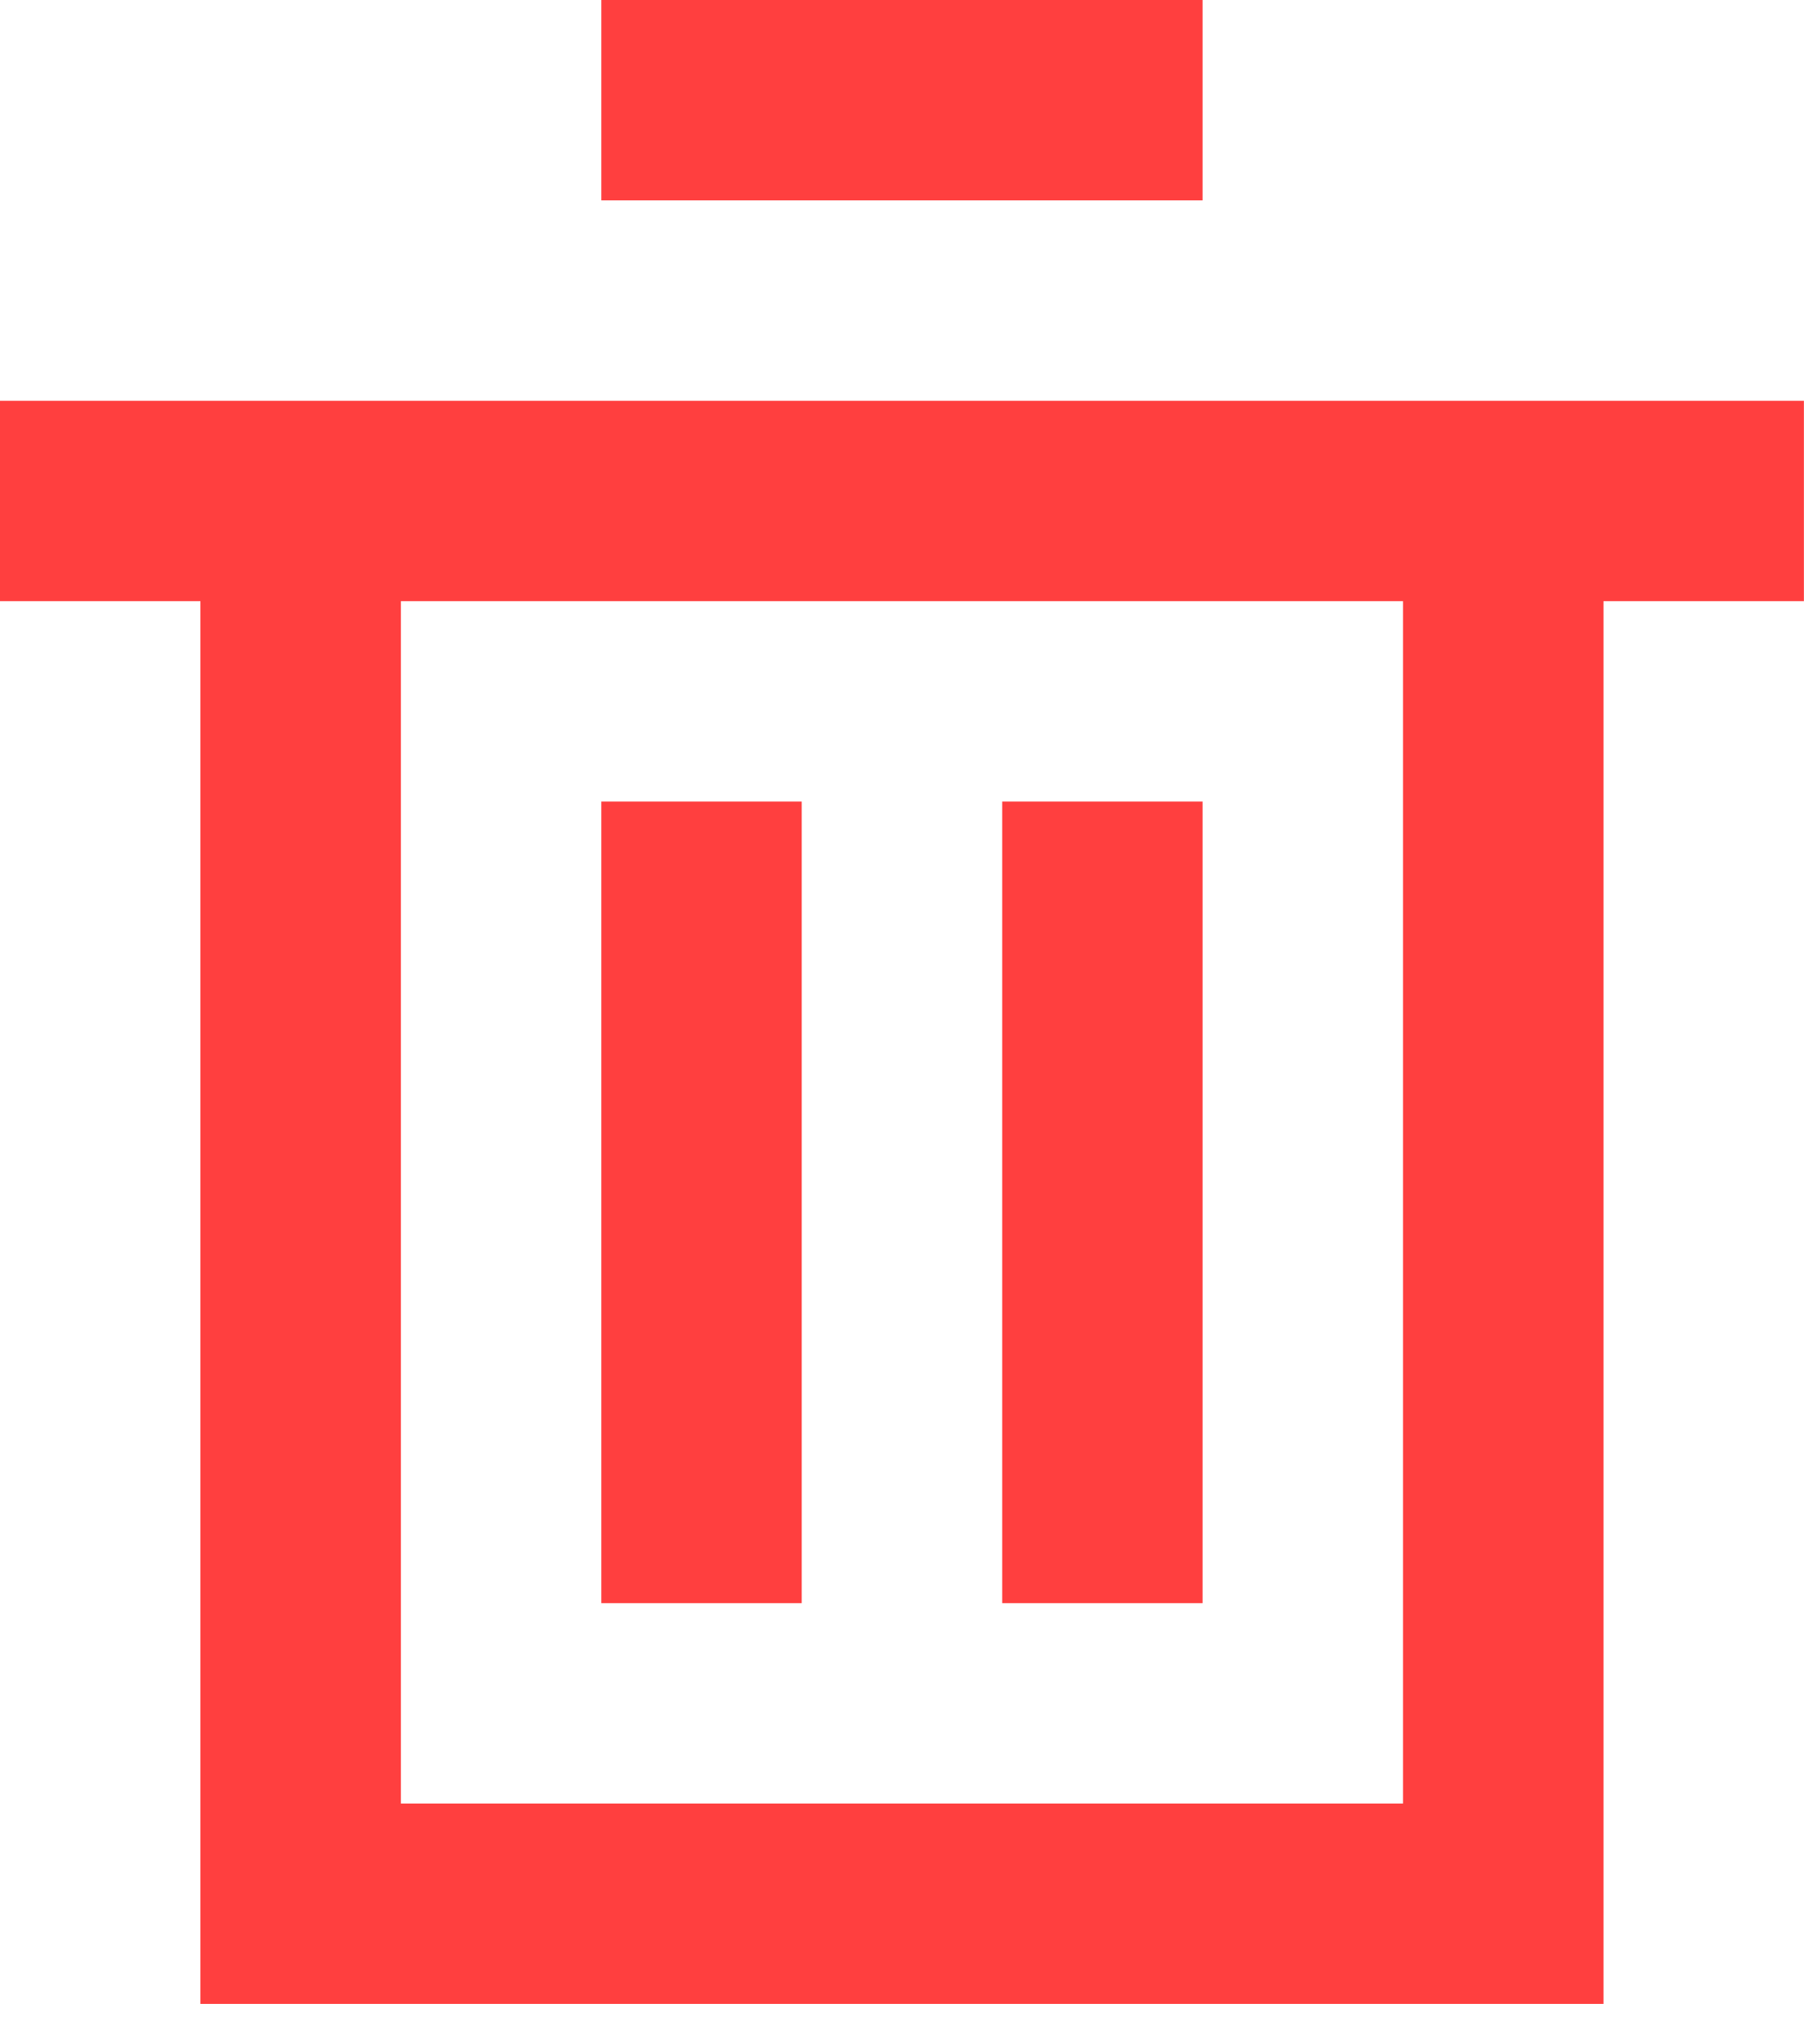
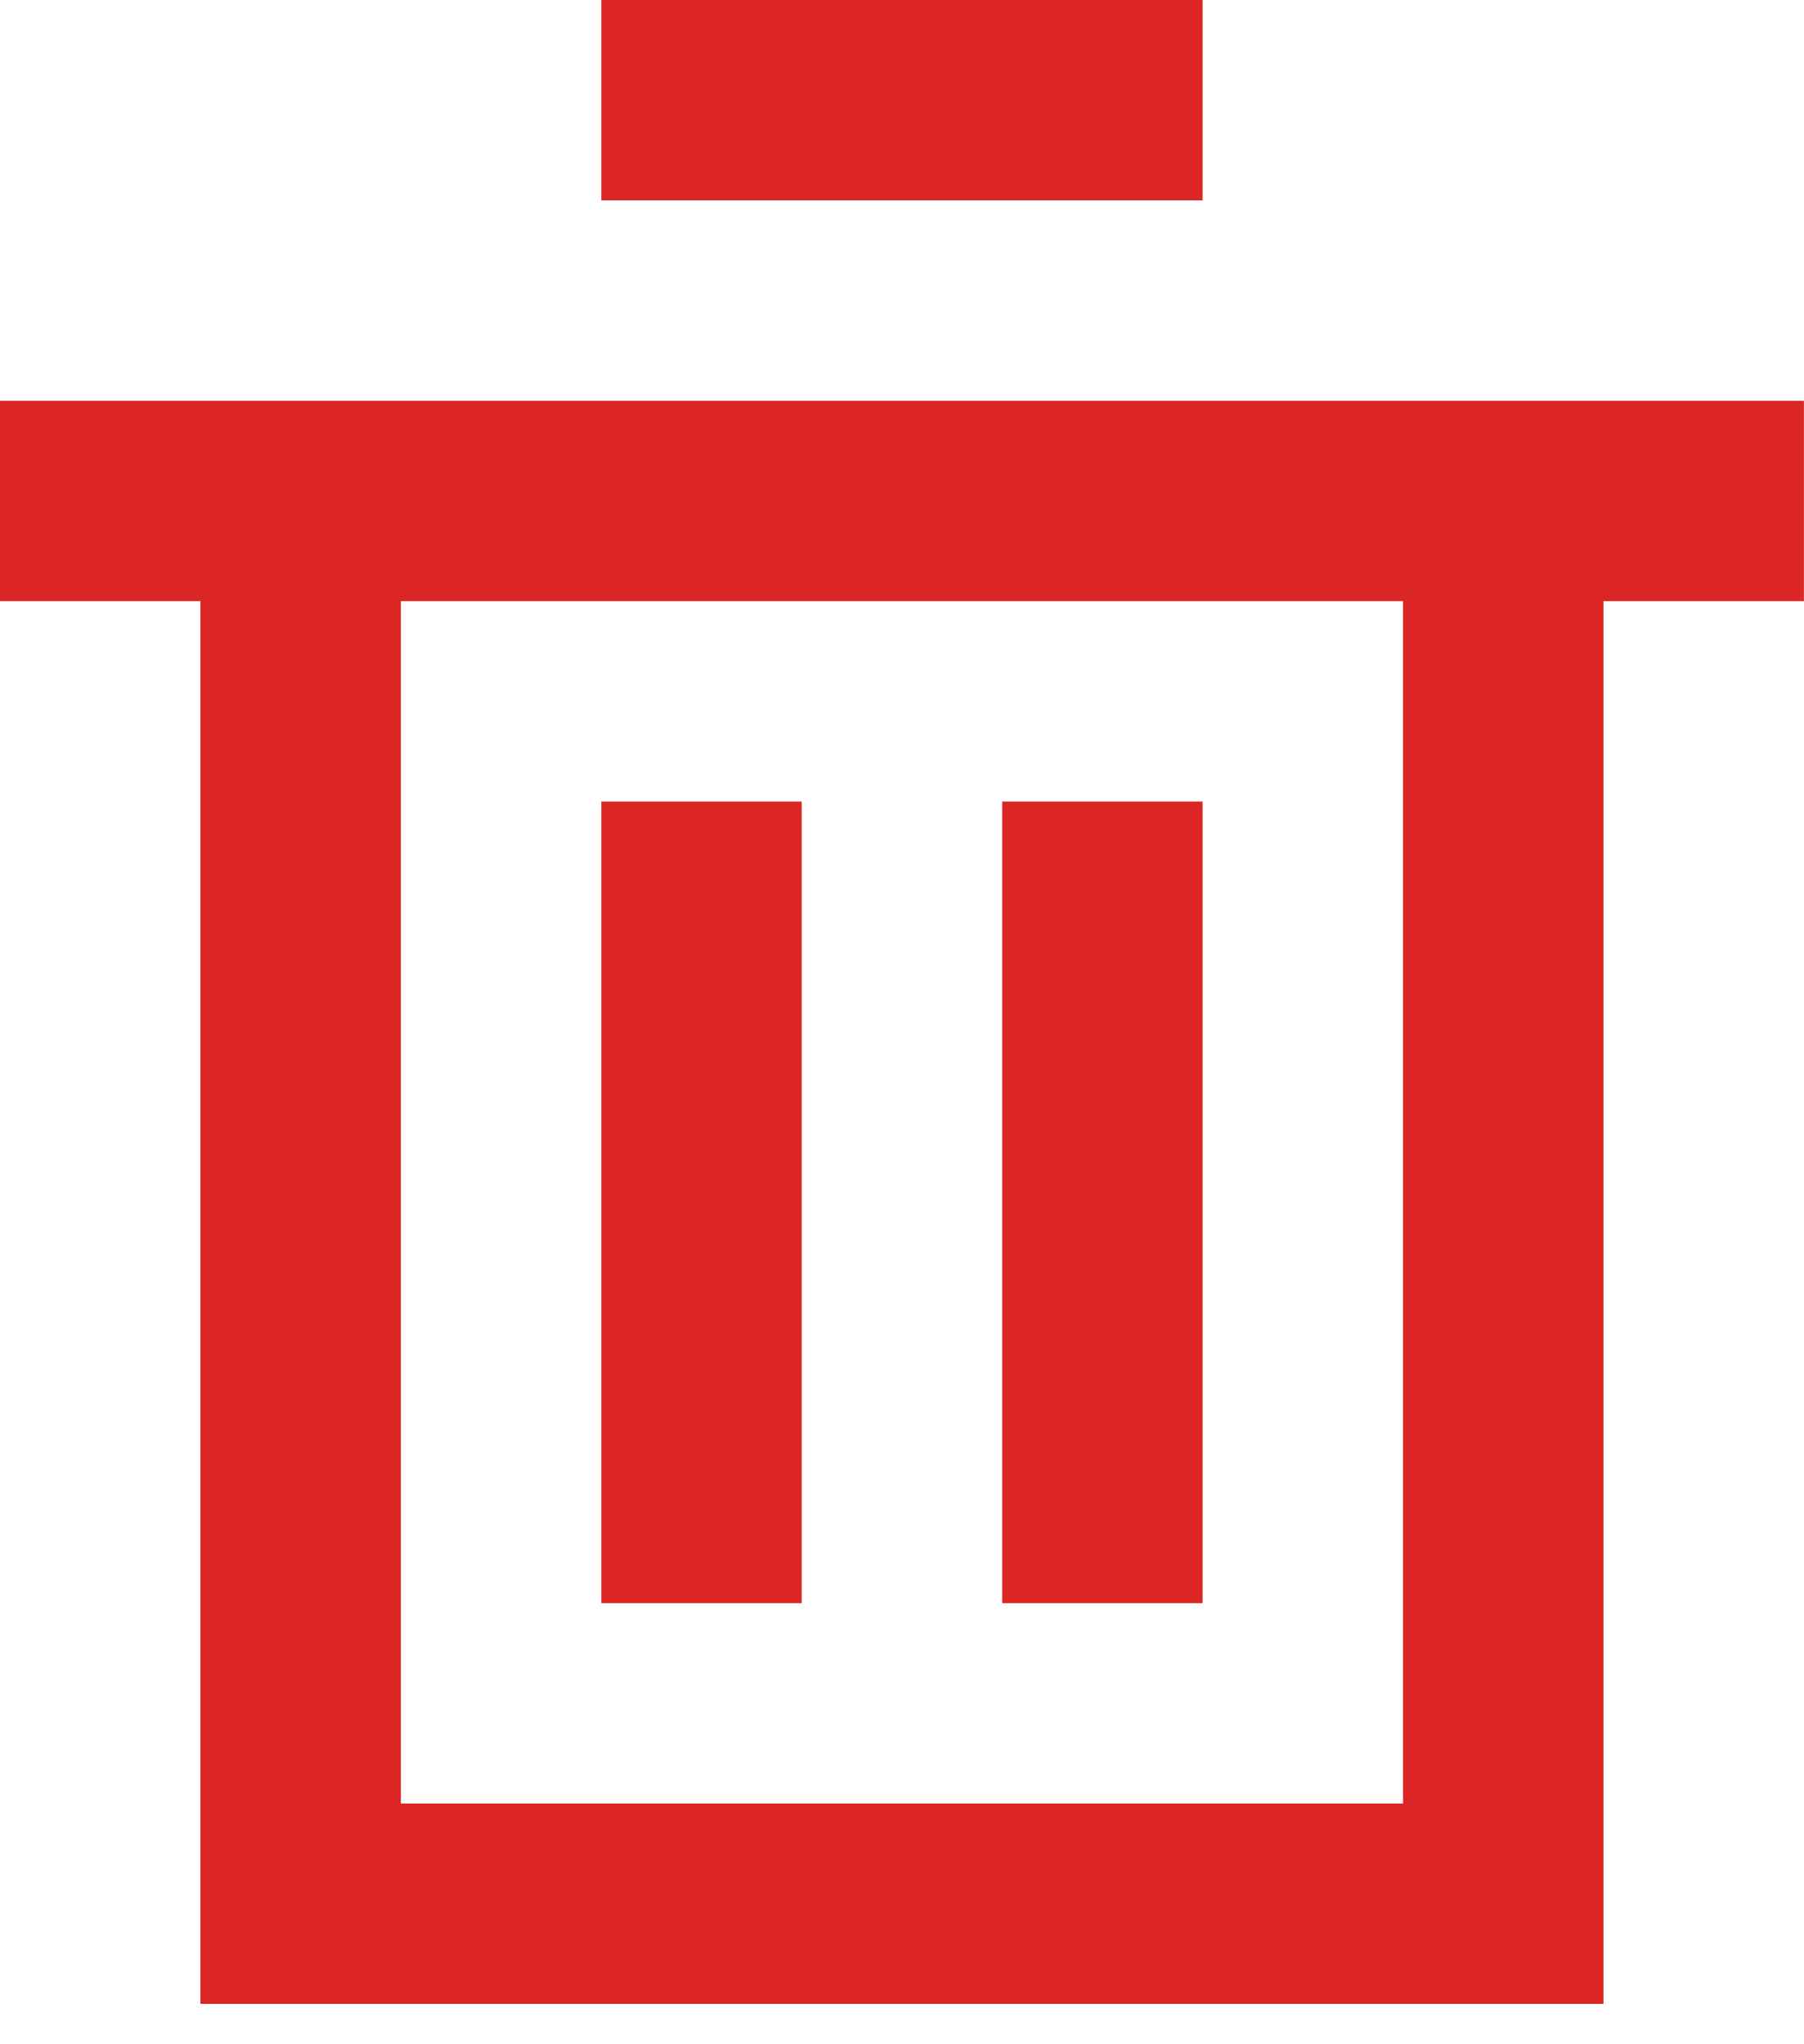
<svg xmlns="http://www.w3.org/2000/svg" width="30" height="34" viewBox="0 0 30 34" fill="none">
-   <path fill-rule="evenodd" clip-rule="evenodd" d="M20 3.333H10V0H20V3.333ZM13.333 13.333H10V26.667H13.333V13.333ZM20 13.333H16.667V26.667H20V13.333ZM30 6.667V10H26.667V33.333H3.333V10H0V6.667H30ZM23.333 10H6.667V30H23.333V10Z" fill="#FF3F3F" />
+   <path fill-rule="evenodd" clip-rule="evenodd" d="M20 3.333H10V0H20V3.333ZM13.333 13.333H10V26.667H13.333V13.333ZM20 13.333H16.667V26.667H20V13.333ZM30 6.667V10H26.667V33.333H3.333V10H0V6.667H30ZM23.333 10H6.667V30H23.333V10Z" fill="#DC2626" />
</svg>
